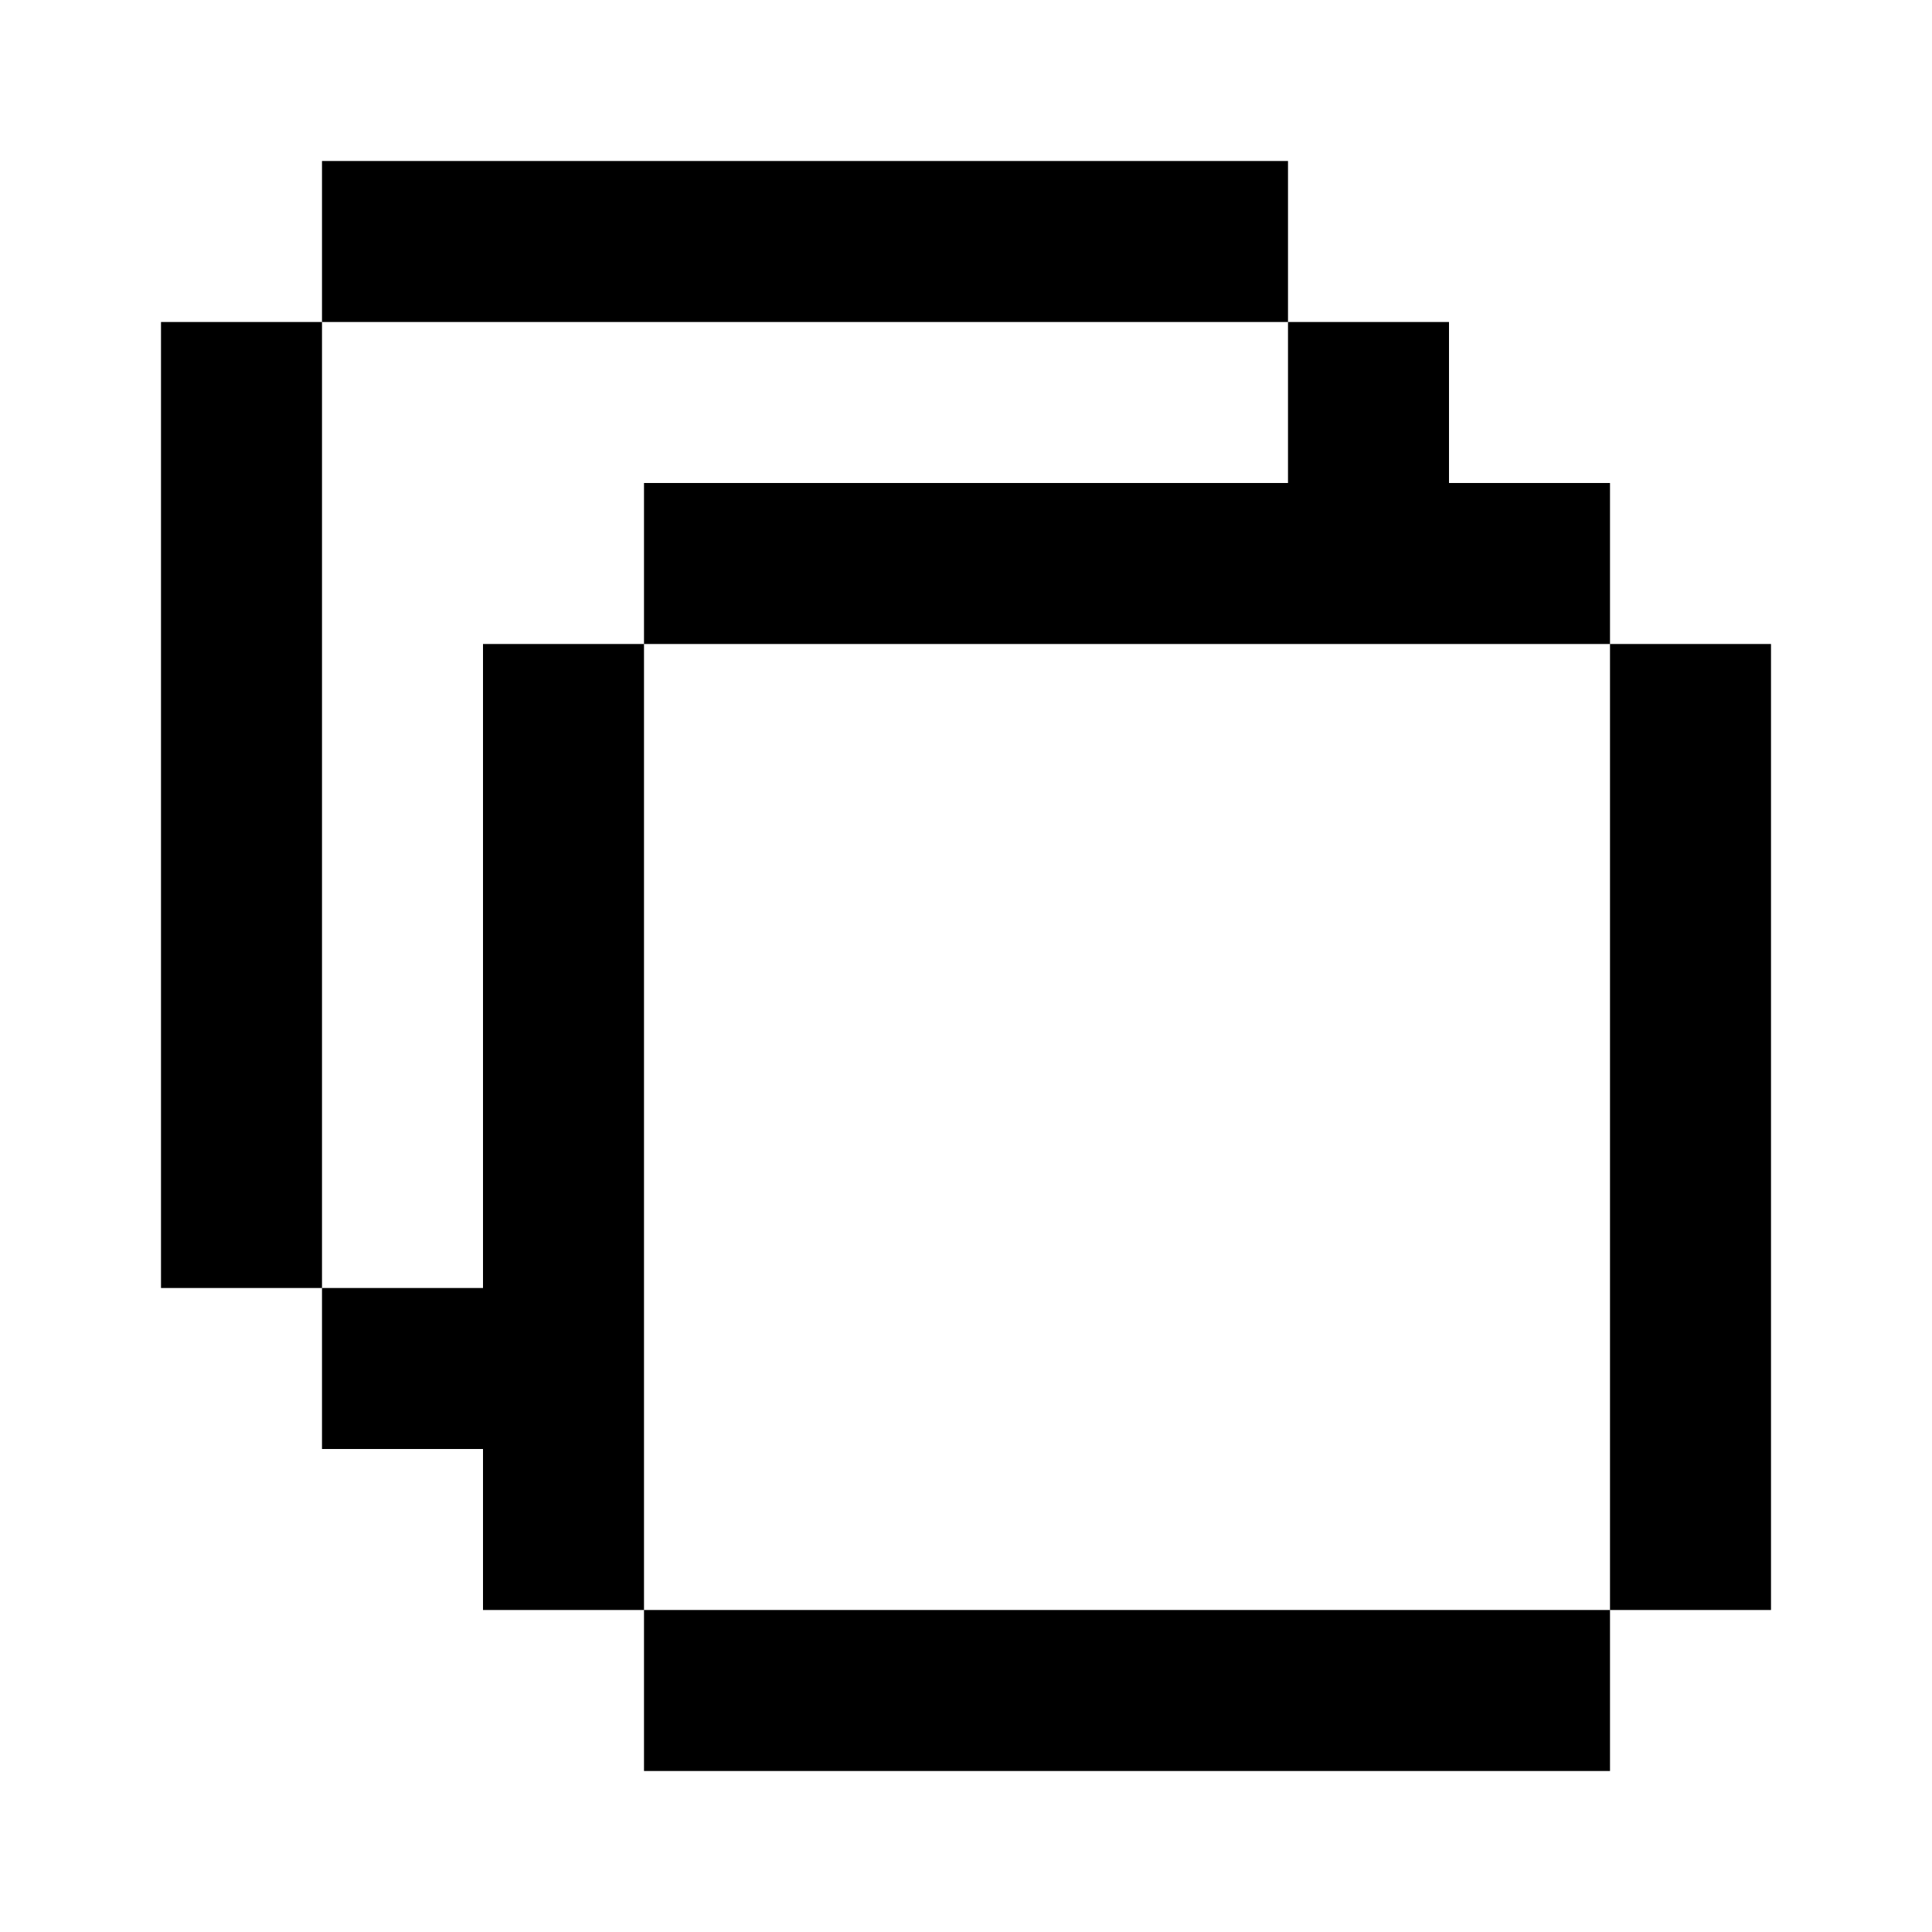
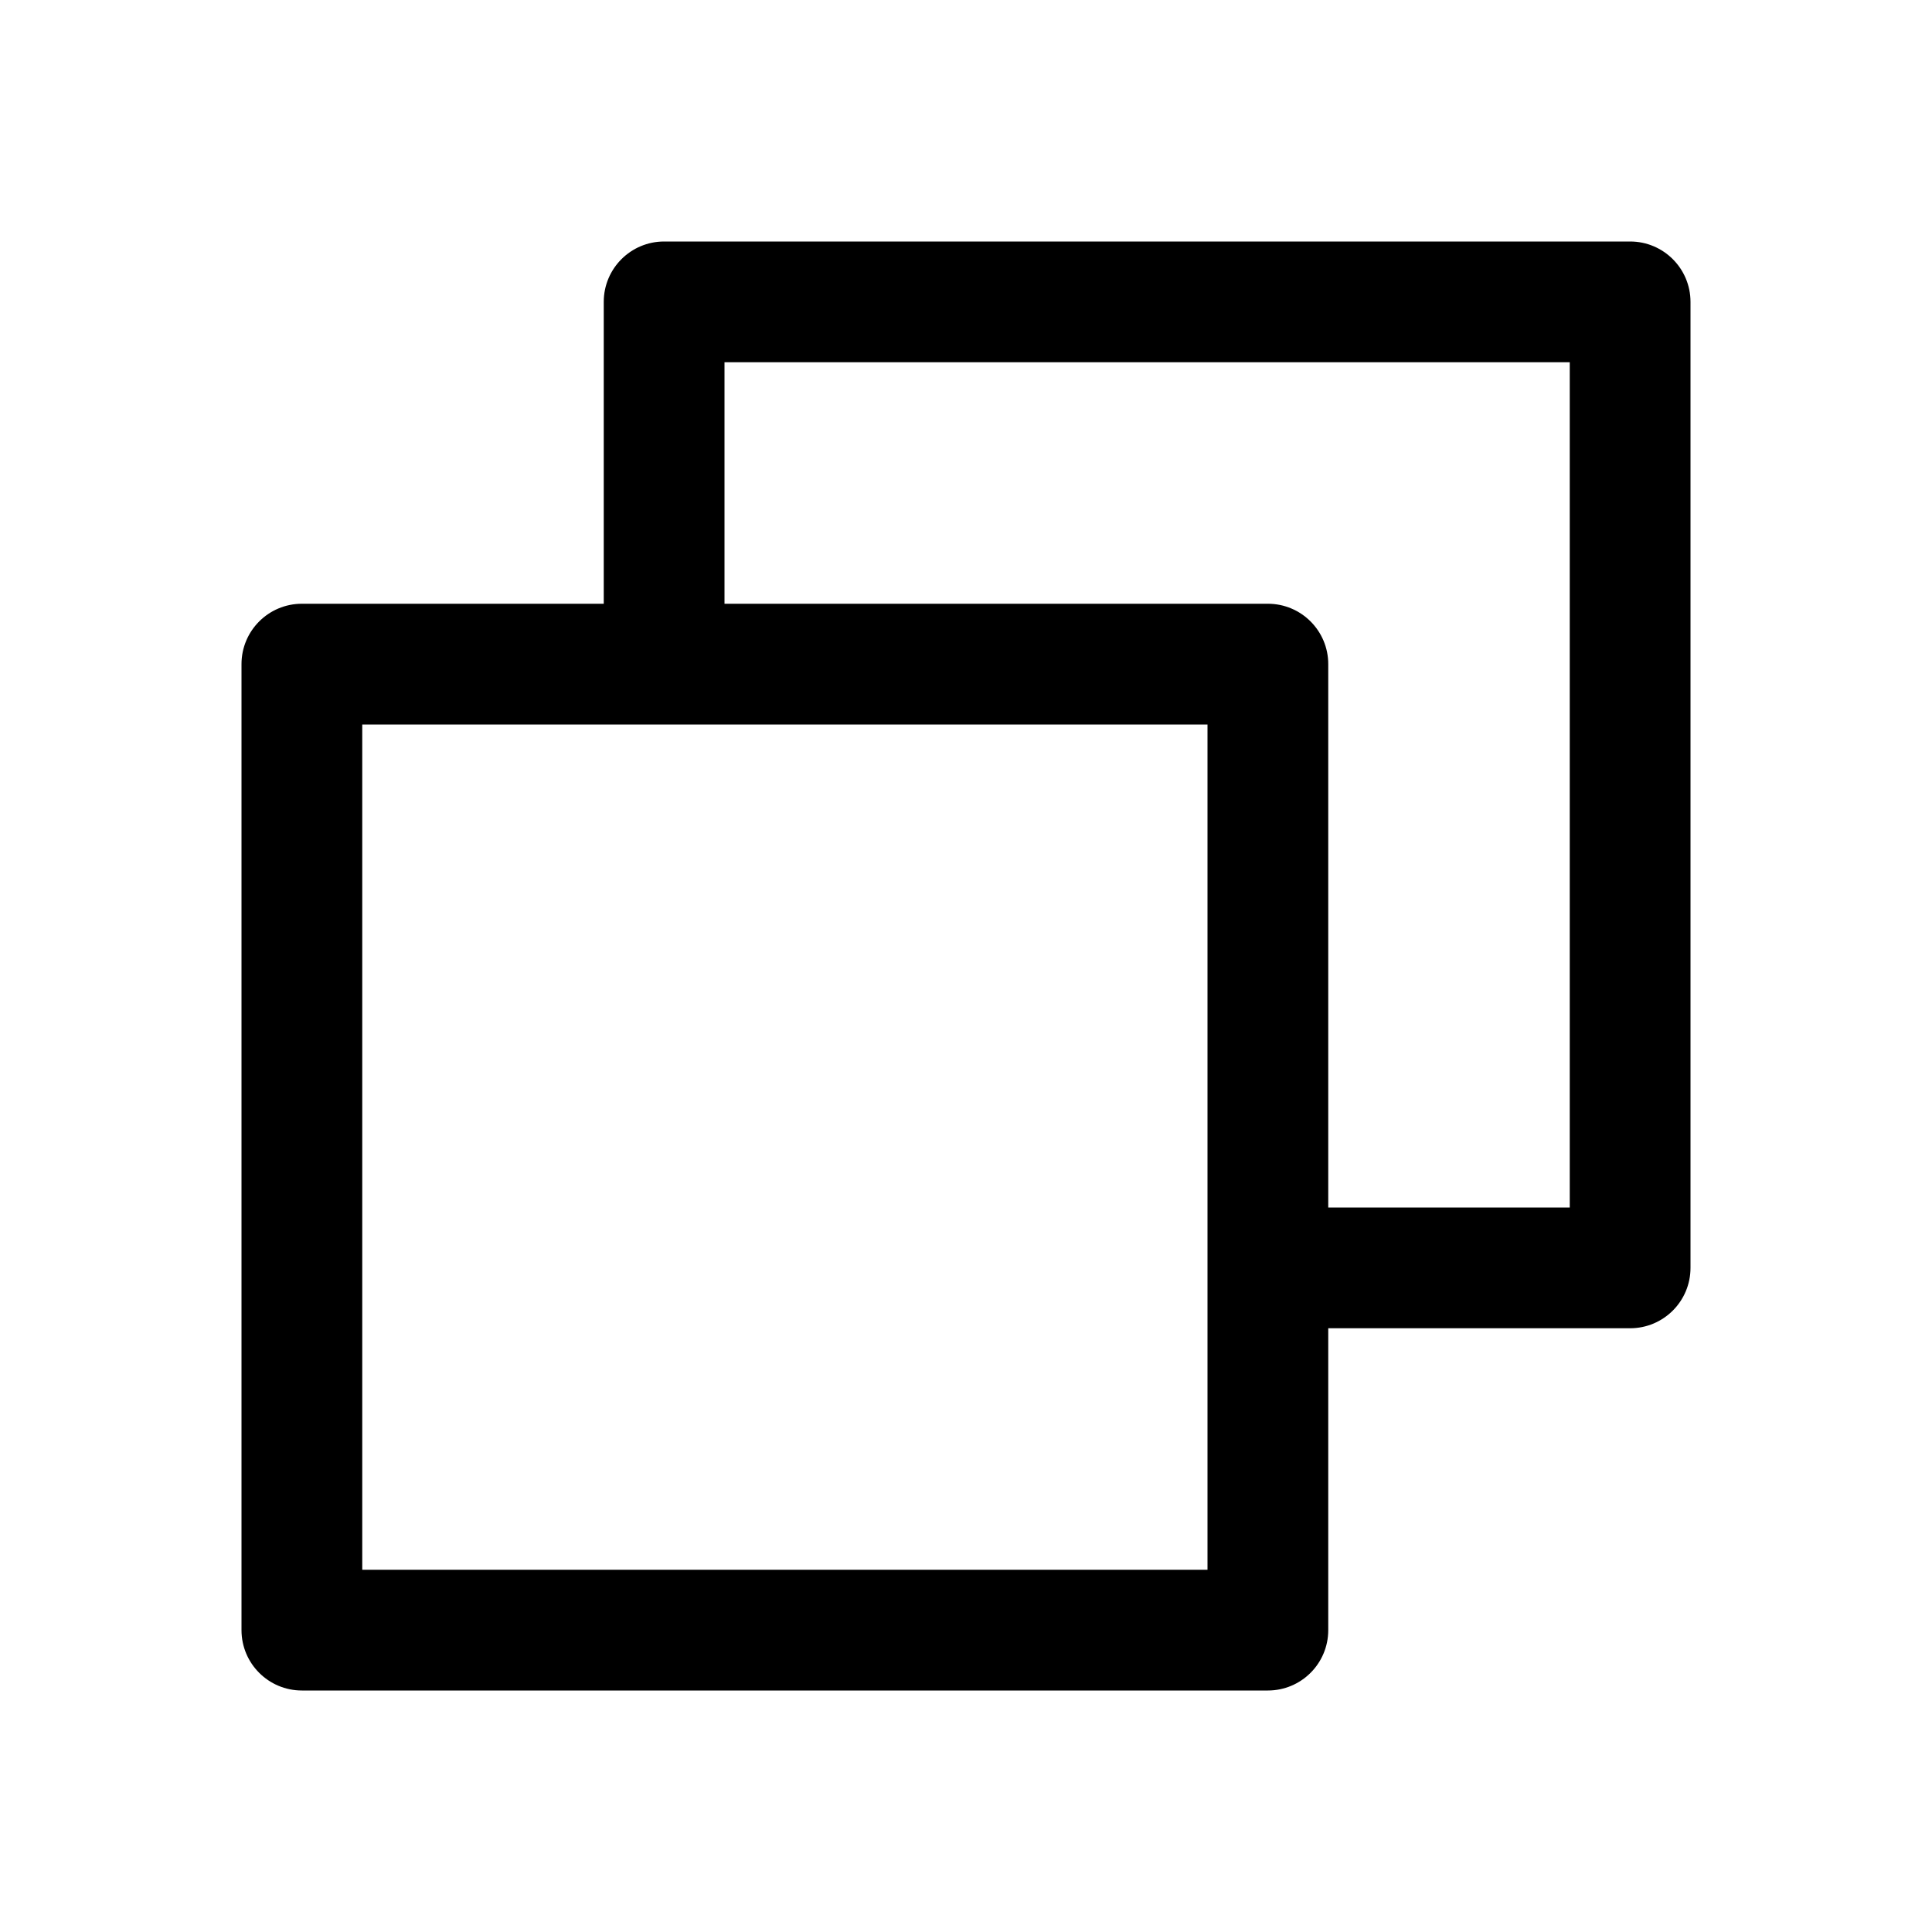
- <svg xmlns="http://www.w3.org/2000/svg" width="24" height="24" fill="currentColor" viewBox="0 0 24 24">
-   <path d="M8 6h12v2H8zM4 2h12v2H4zm2 6h2v12H6zM2 4h2v12H2zm6 16h12v2H8zM20 8h2v12h-2zm-4-4h2v2h-2zM4 16h2v2H4z" />
+ <svg xmlns="http://www.w3.org/2000/svg" viewBox="0 0 256 256" fill="currentColor">
+   <path d="M216,32H88a8,8,0,0,0-8,8V80H40a8,8,0,0,0-8,8V216a8,8,0,0,0,8,8H168a8,8,0,0,0,8-8V176h40a8,8,0,0,0,8-8V40A8,8,0,0,0,216,32ZM160,208H48V96H160Zm48-48H176V88a8,8,0,0,0-8-8H96V48H208Z" />
</svg>
